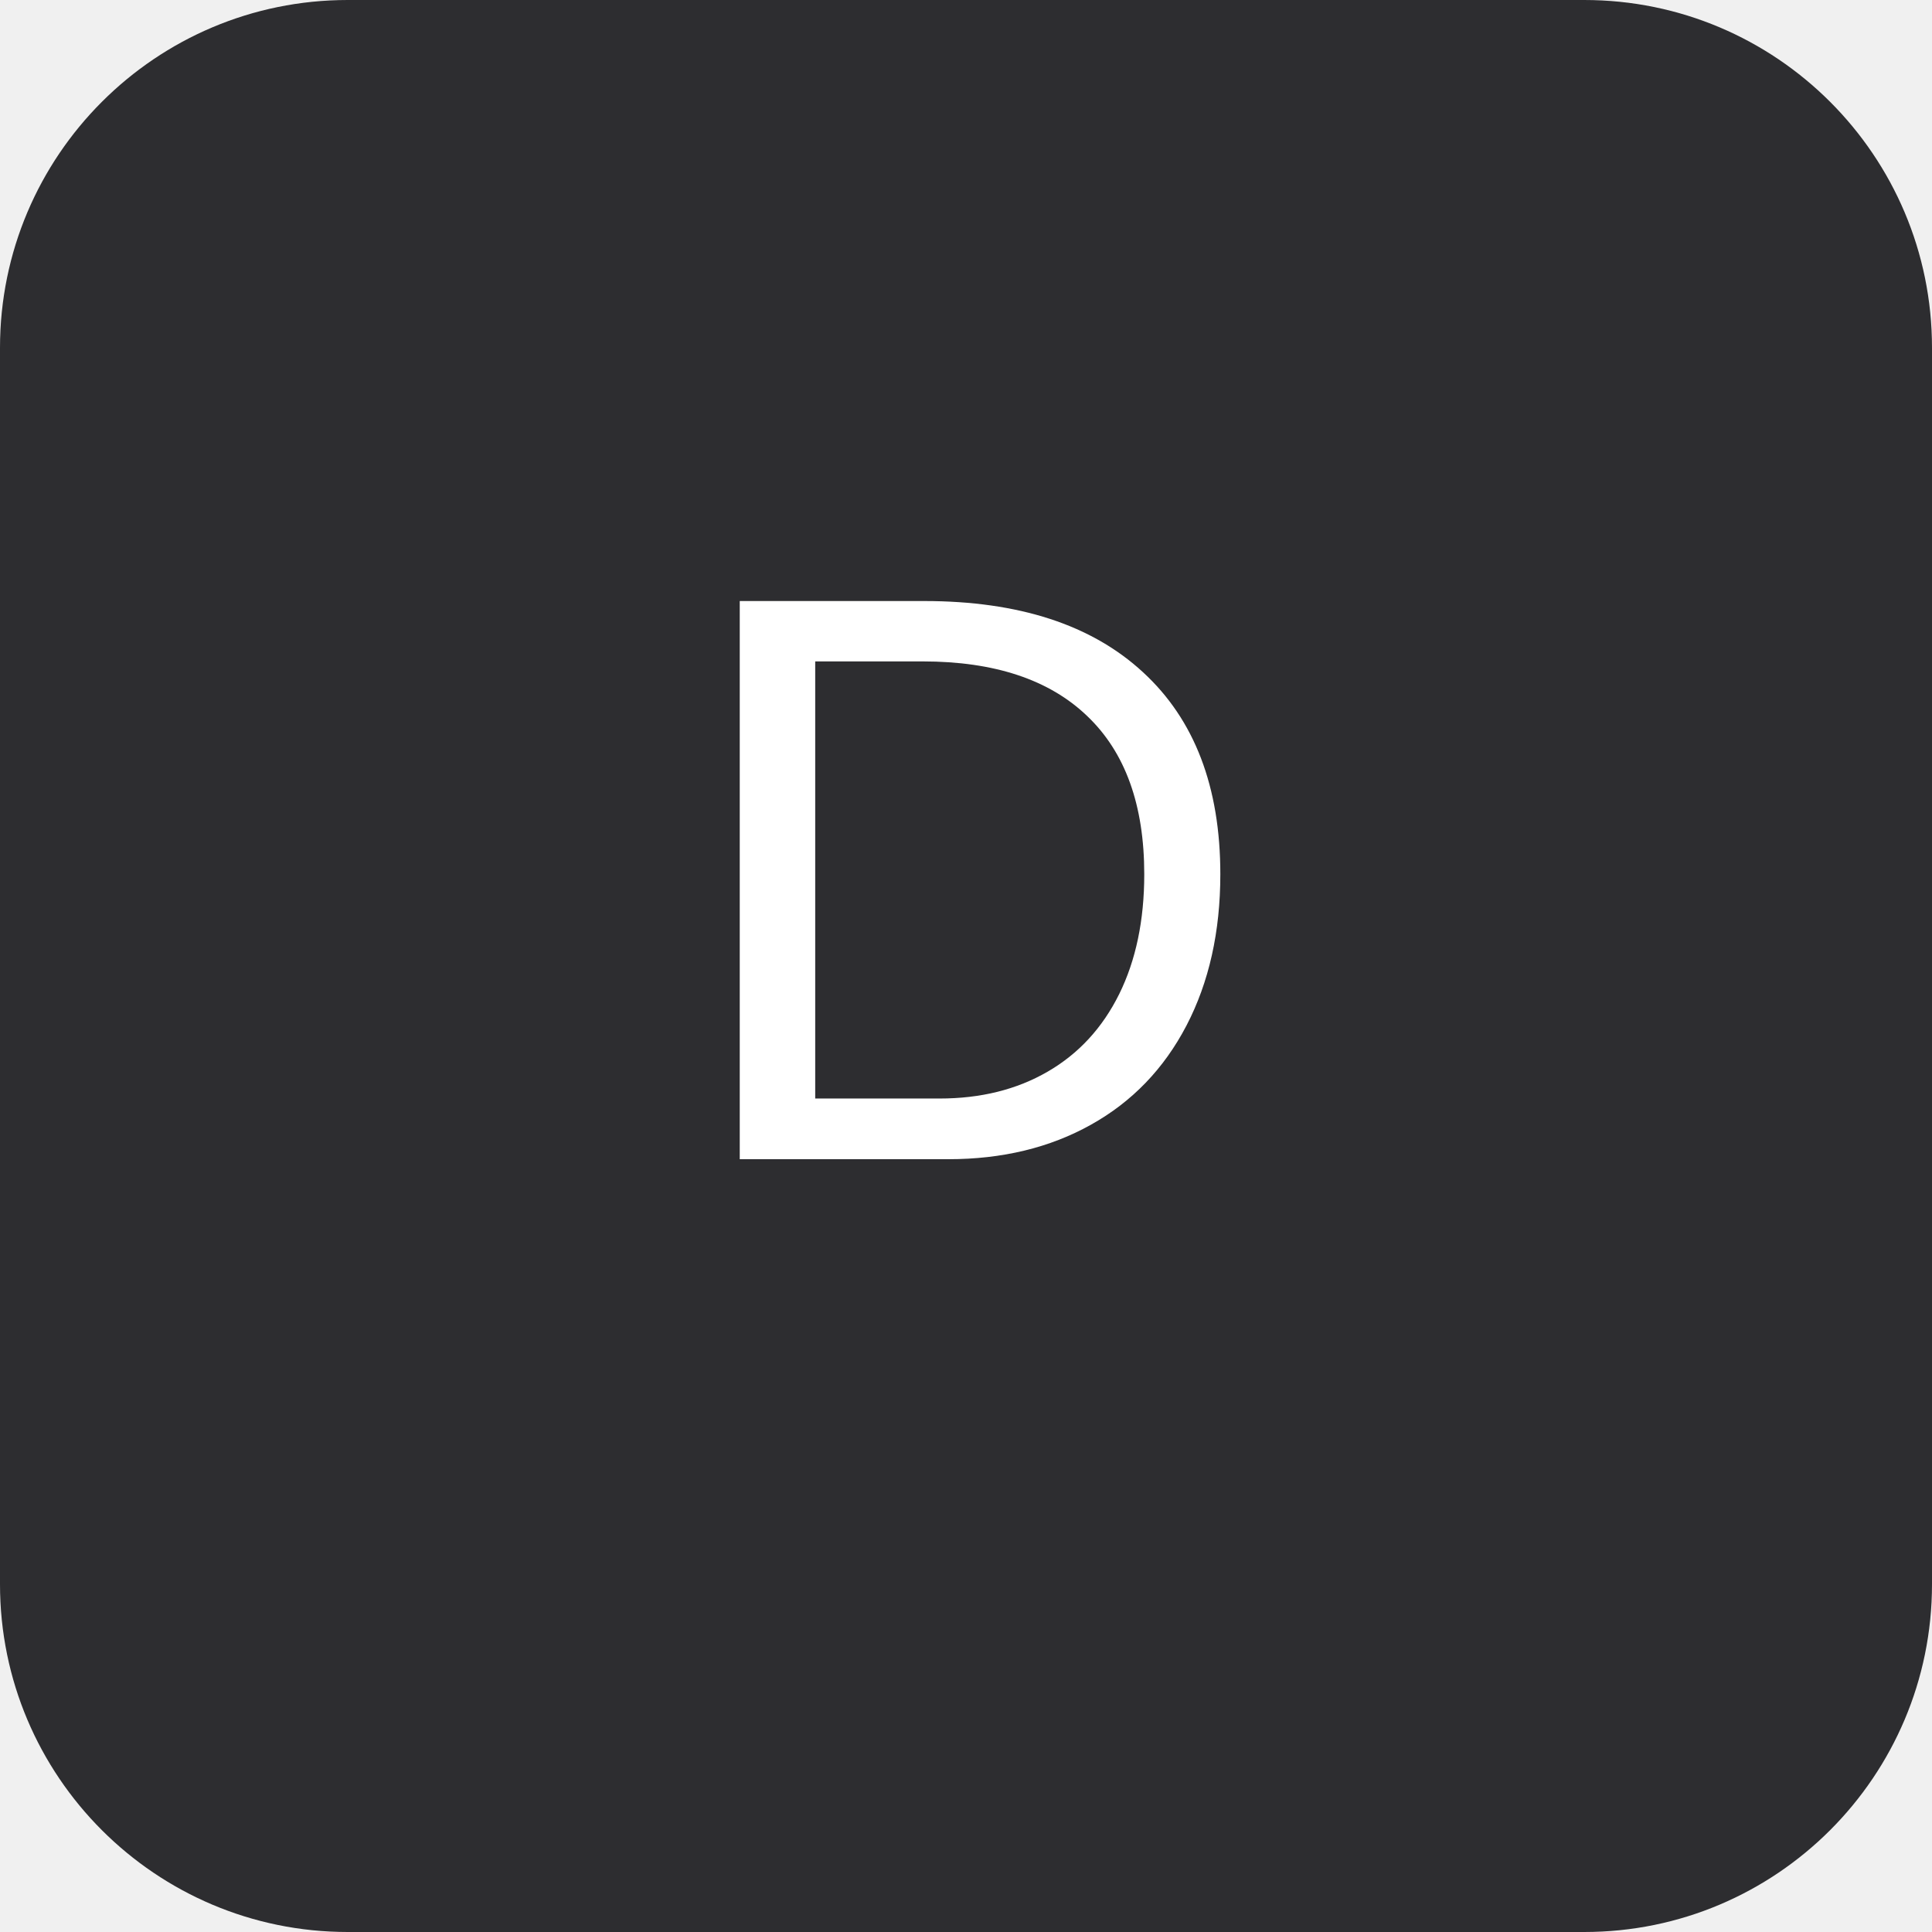
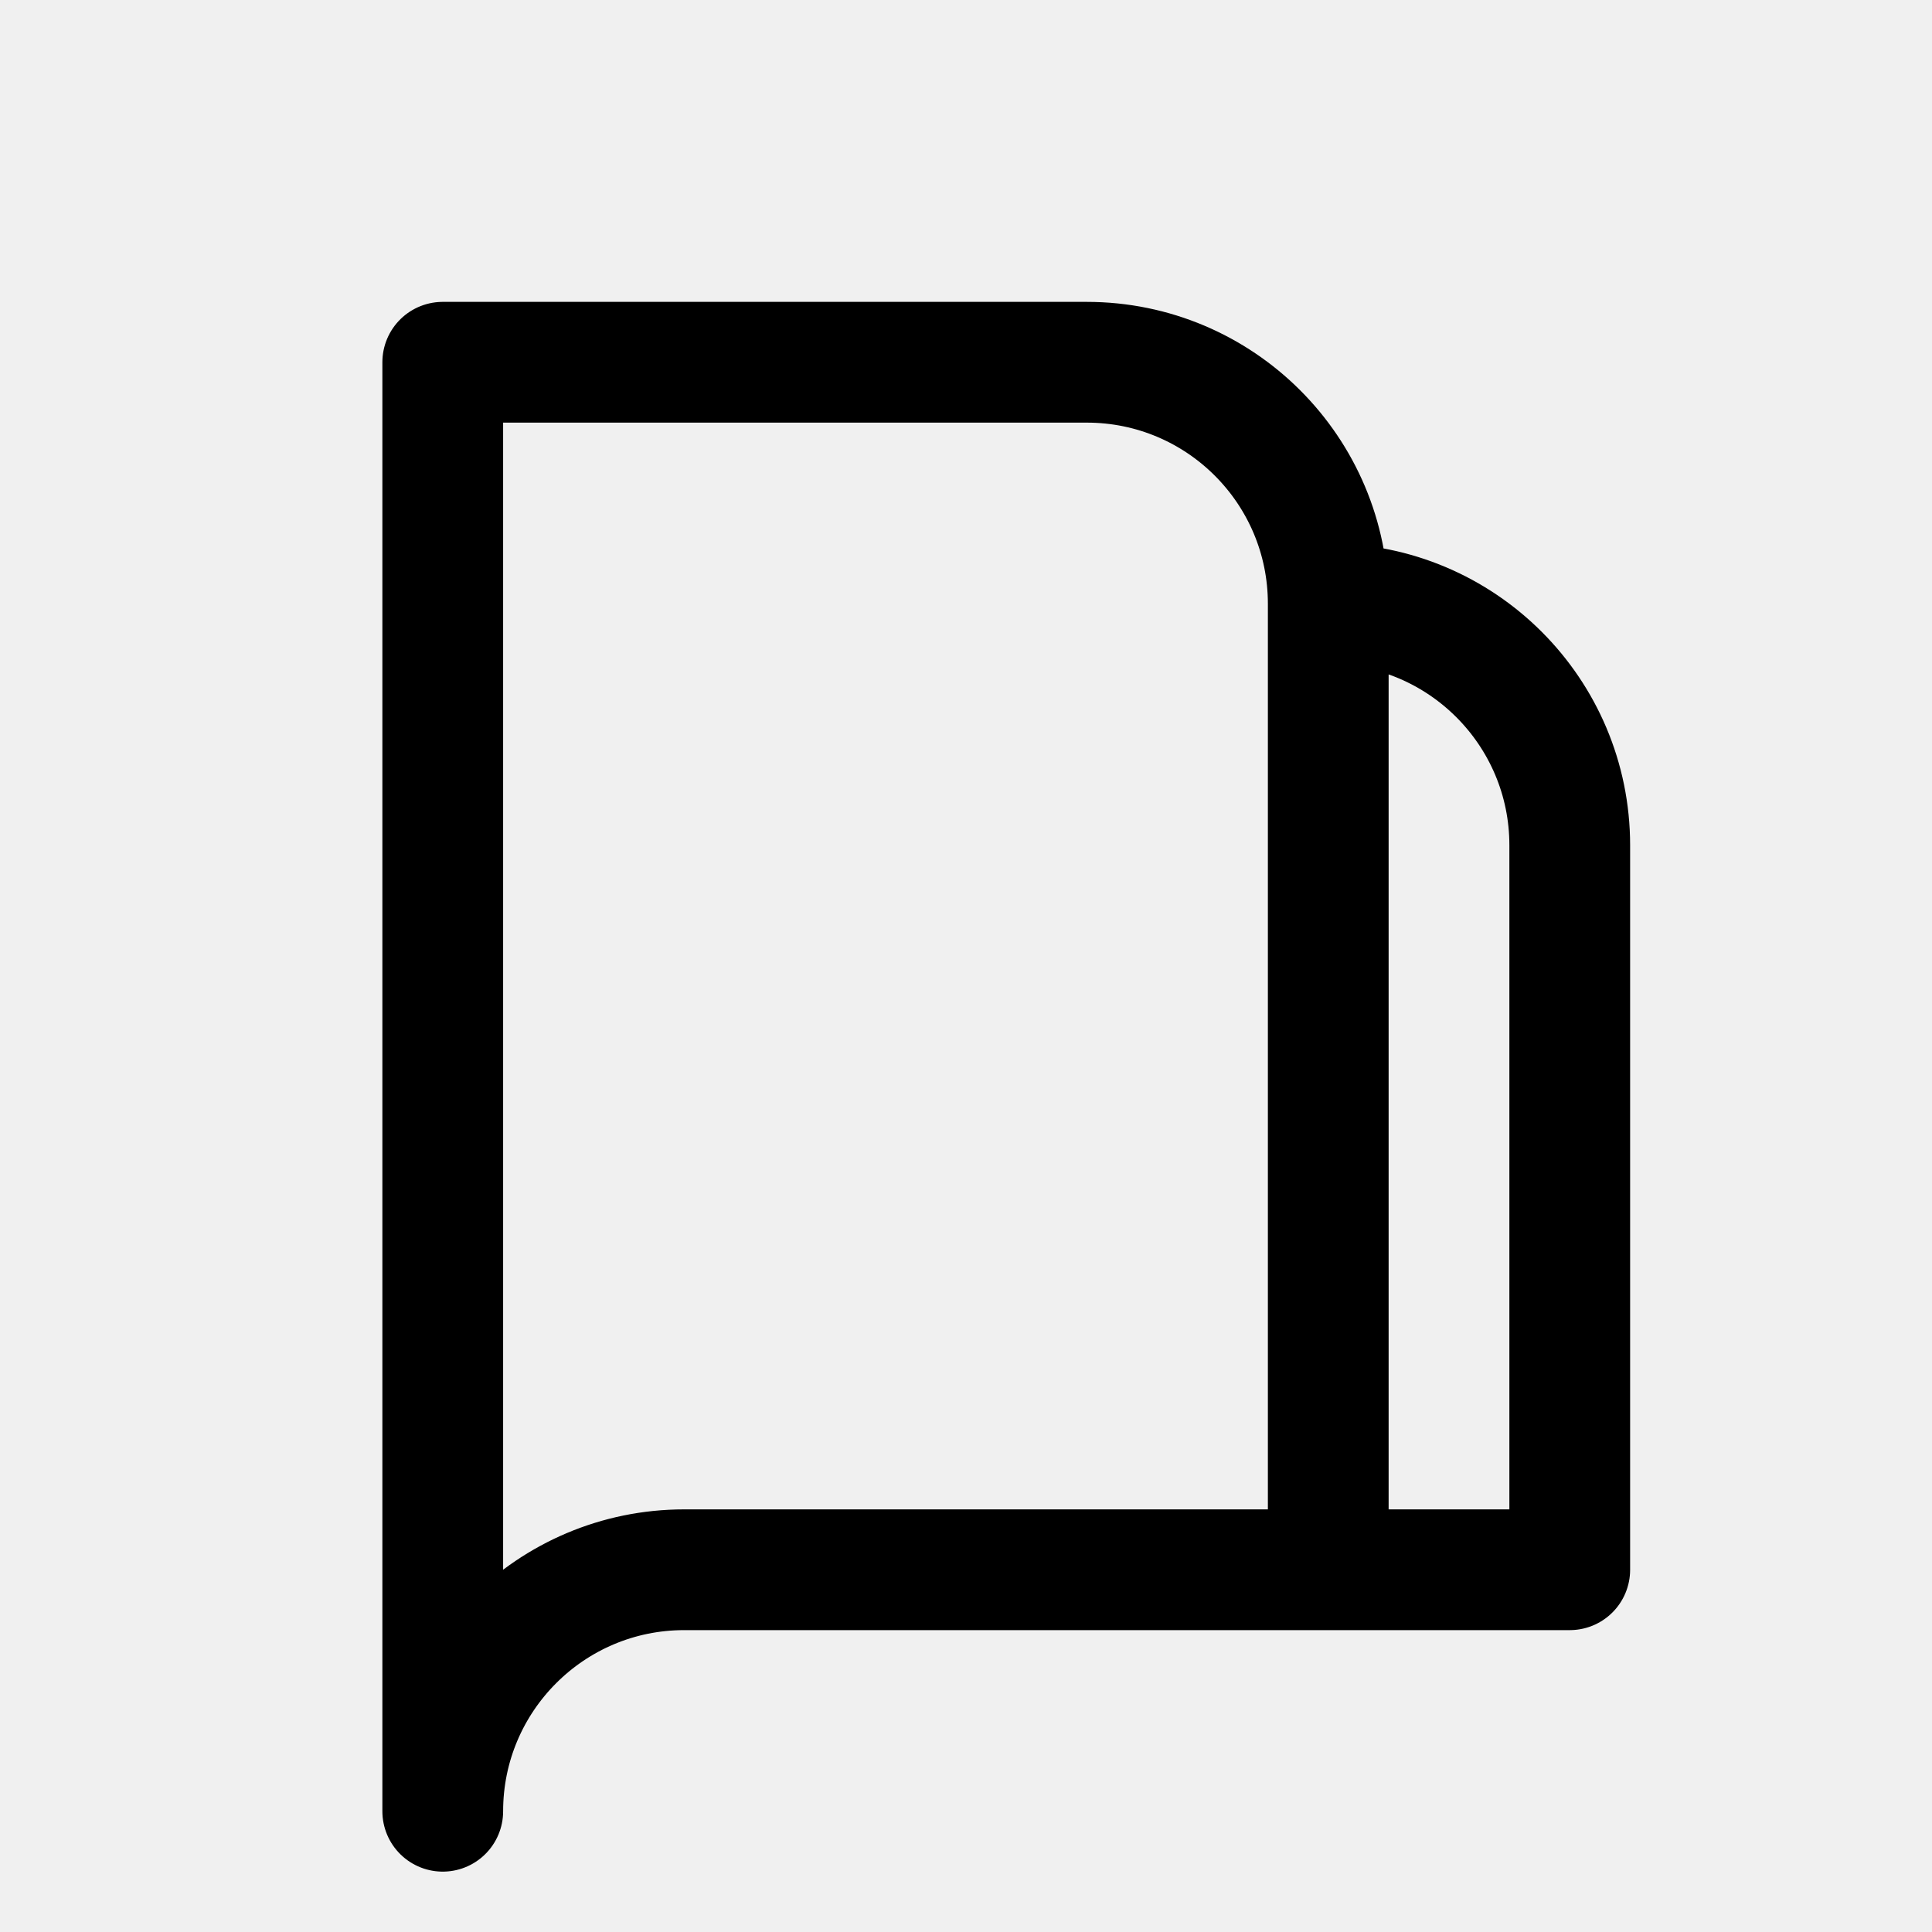
- <svg xmlns="http://www.w3.org/2000/svg" viewBox="0 0 100 100">
-   <rect width="100" height="100" rx="18" ry="18" fill="#2d2d30" />
-   <text x="50" y="60" font-size="42" text-anchor="middle" fill="#ffffff" font-family="Arial, sans-serif">D</text>
+ <svg xmlns="http://www.w3.org/2000/svg" width="24" height="24" viewBox="0 0 24 24">
+   <path d="M5.5 4.5h8a3 3 0 0 1 3 3v12h-8a3 3 0 0 0-3 3v-18Zm11 15V7.5a3 3 0 0 1 3 3v9h-3Zm-8 0h8" fill="none" stroke="currentColor" stroke-width="1.5" stroke-linecap="round" stroke-linejoin="round" />
</svg>
